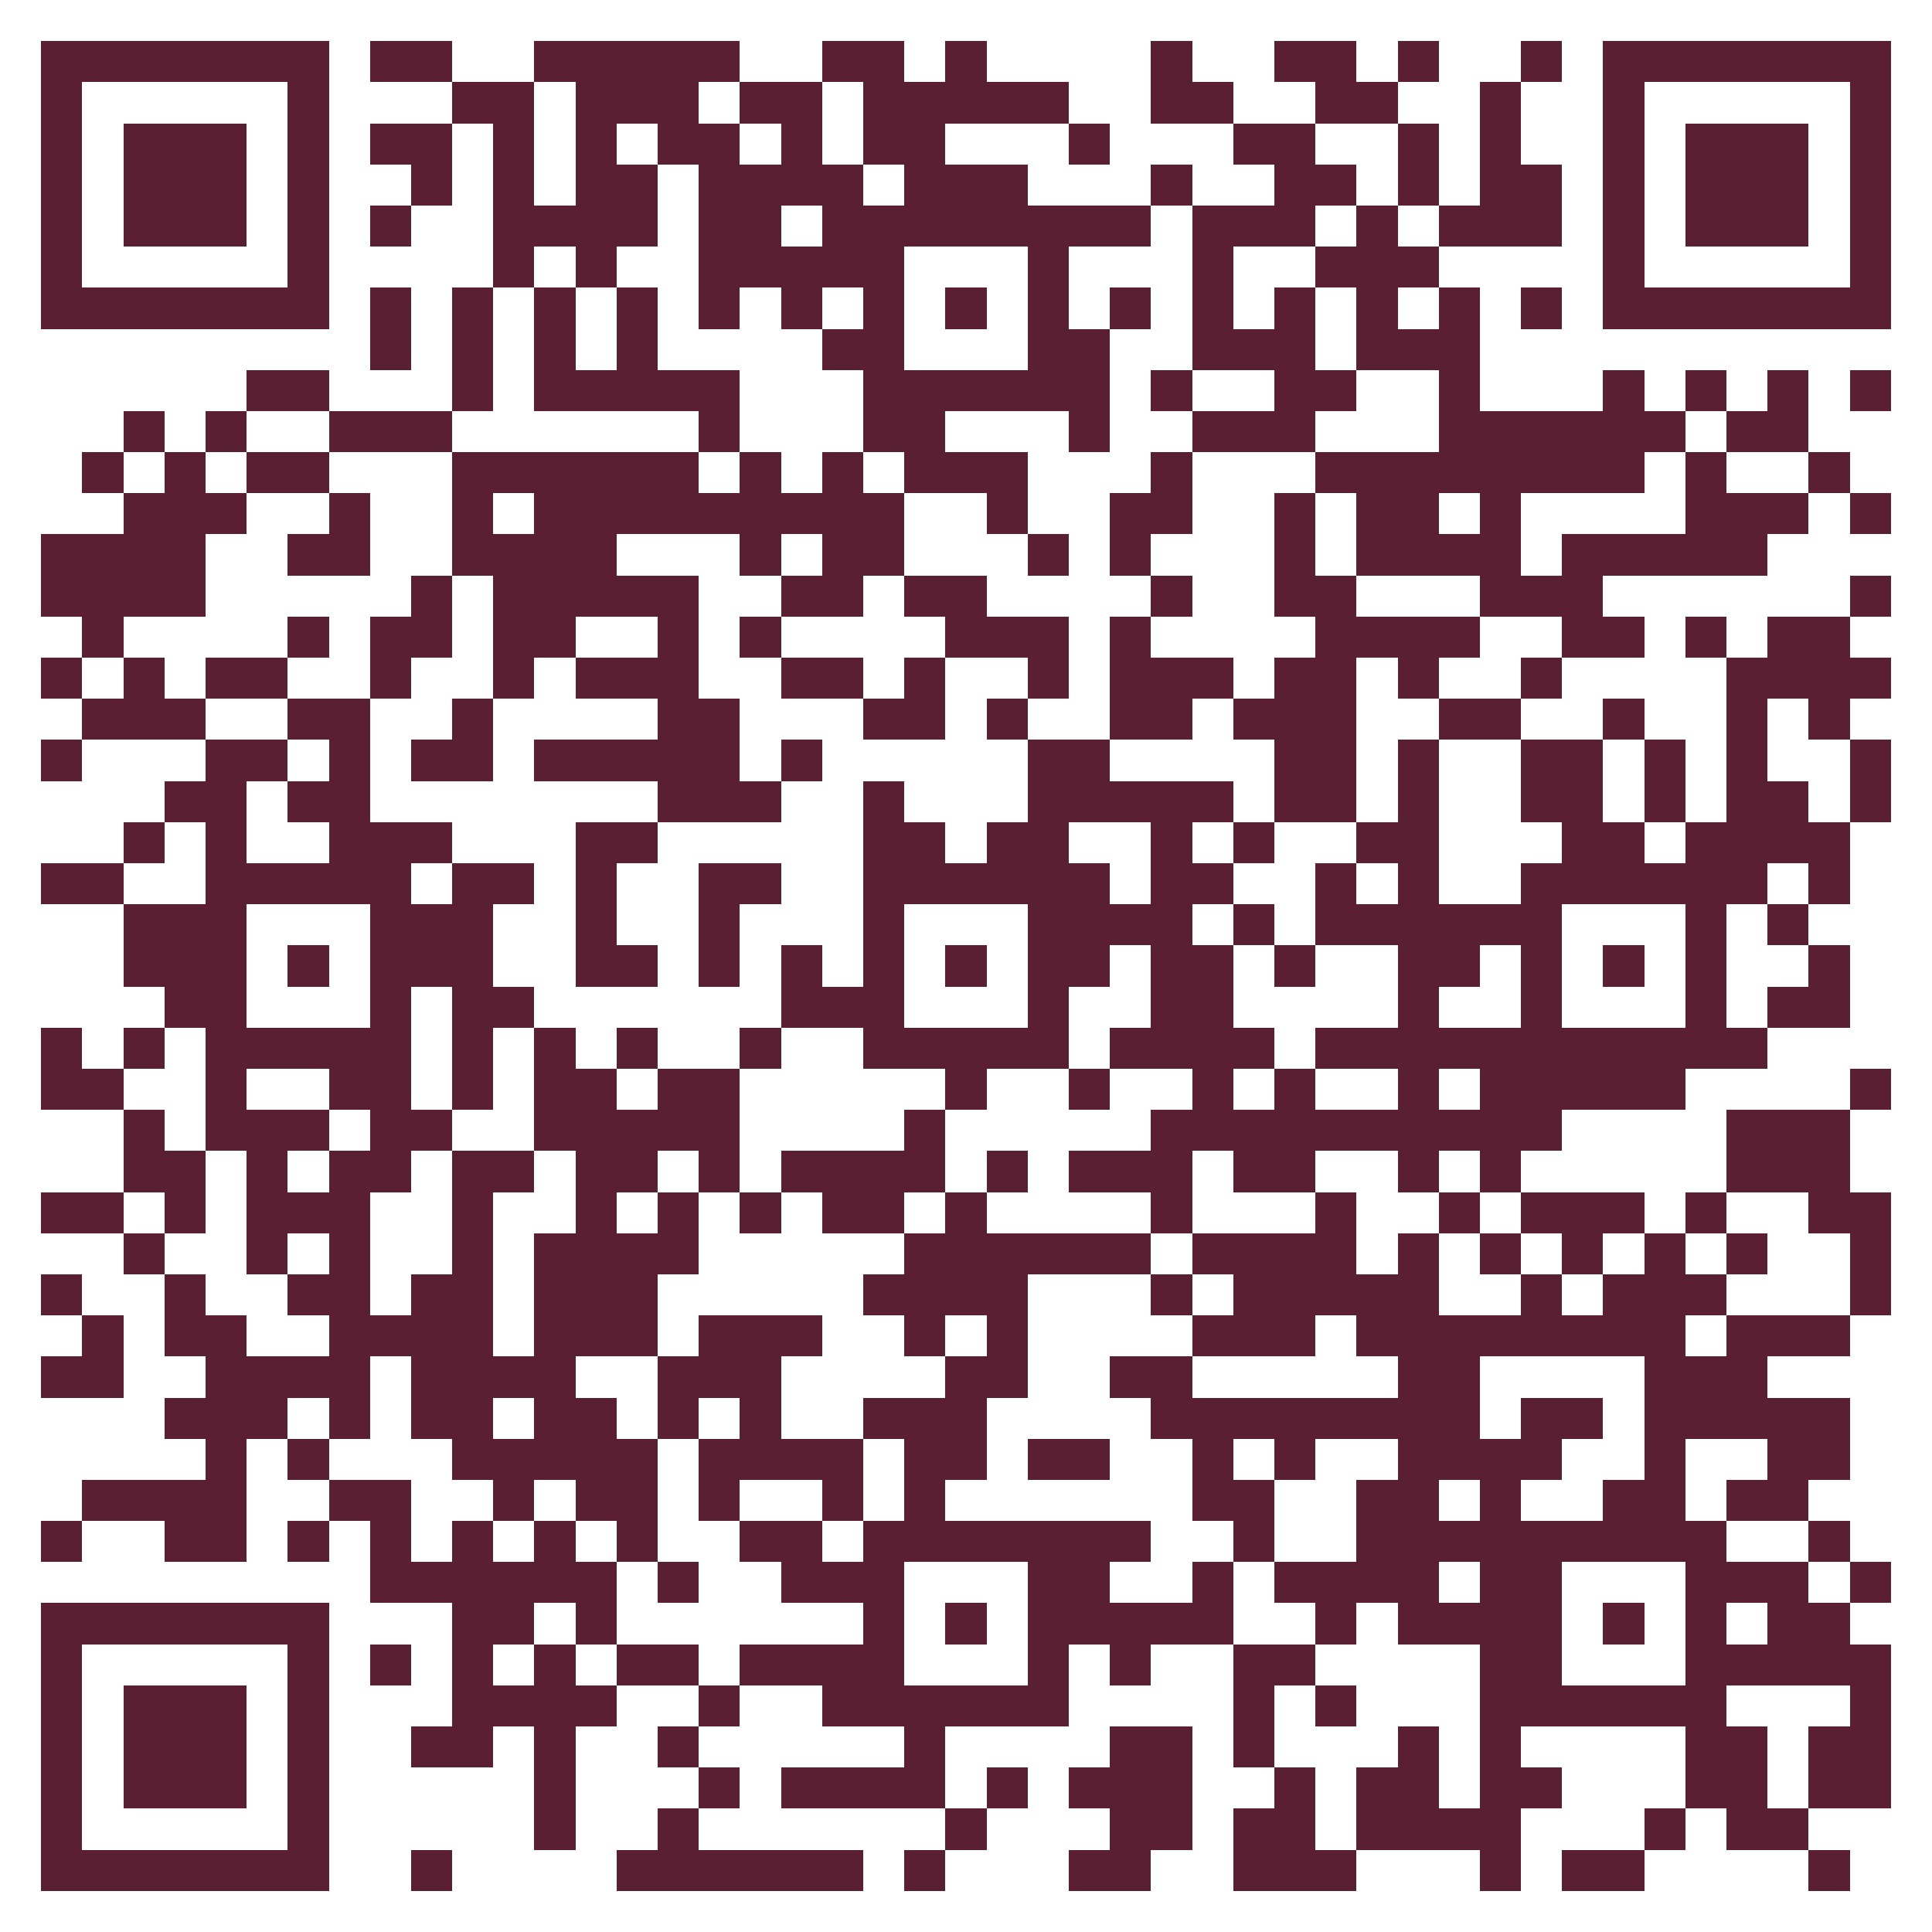
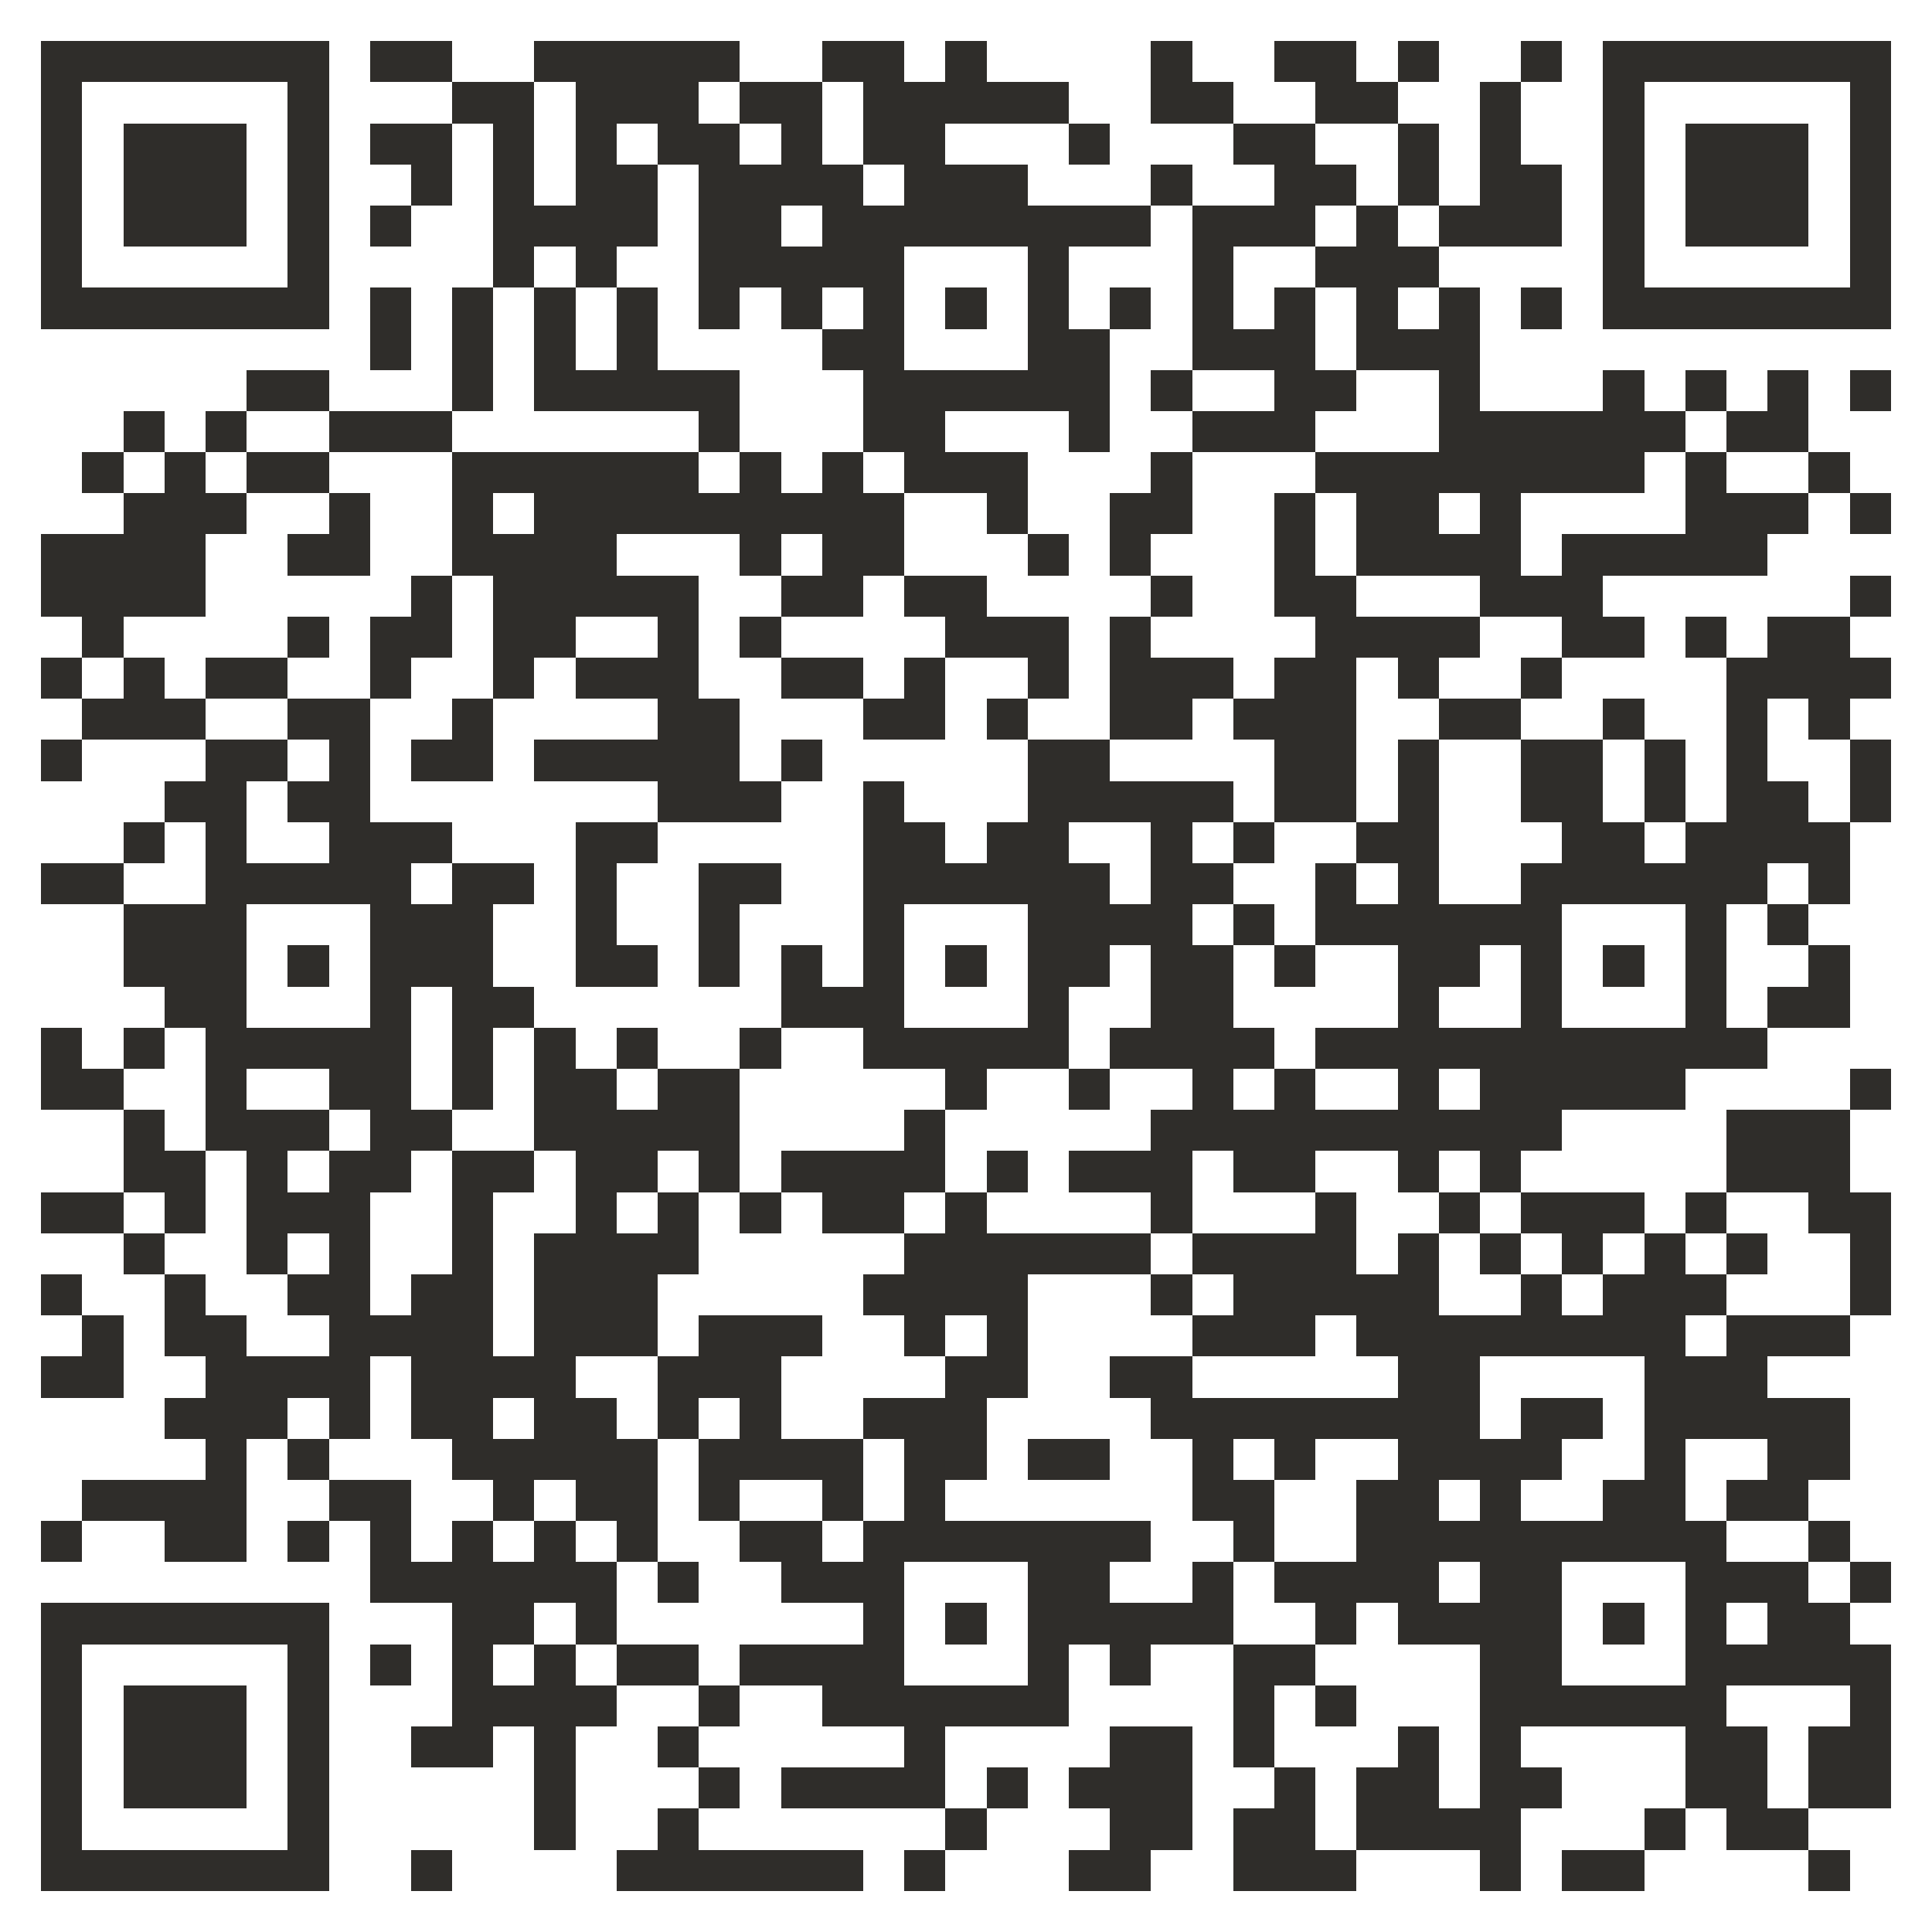
<svg xmlns="http://www.w3.org/2000/svg" viewBox="0 0 47 47" shape-rendering="crispEdges">
-   <path stroke="#5a1f33" d="M1 1.5h7m1 0h2m2 0h5m2 0h2m1 0h1m4 0h1m2 0h2m1 0h1m2 0h1m1 0h7M1 2.5h1m5 0h1m3 0h2m1 0h3m1 0h2m1 0h5m2 0h2m2 0h2m2 0h1m2 0h1m5 0h1M1 3.5h1m1 0h3m1 0h1m1 0h2m1 0h1m1 0h1m1 0h2m1 0h1m1 0h2m3 0h1m3 0h2m2 0h1m1 0h1m2 0h1m1 0h3m1 0h1M1 4.5h1m1 0h3m1 0h1m2 0h1m1 0h1m1 0h2m1 0h4m1 0h3m3 0h1m2 0h2m1 0h1m1 0h2m1 0h1m1 0h3m1 0h1M1 5.5h1m1 0h3m1 0h1m1 0h1m2 0h4m1 0h2m1 0h8m1 0h3m1 0h1m1 0h3m1 0h1m1 0h3m1 0h1M1 6.5h1m5 0h1m4 0h1m1 0h1m2 0h5m3 0h1m3 0h1m2 0h3m4 0h1m5 0h1M1 7.5h7m1 0h1m1 0h1m1 0h1m1 0h1m1 0h1m1 0h1m1 0h1m1 0h1m1 0h1m1 0h1m1 0h1m1 0h1m1 0h1m1 0h1m1 0h1m1 0h7M9 8.5h1m1 0h1m1 0h1m1 0h1m4 0h2m3 0h2m2 0h3m1 0h3M6 9.5h2m3 0h1m1 0h5m3 0h6m1 0h1m2 0h2m2 0h1m3 0h1m1 0h1m1 0h1m1 0h1M3 10.5h1m1 0h1m2 0h3m6 0h1m3 0h2m3 0h1m2 0h3m3 0h6m1 0h2M2 11.5h1m1 0h1m1 0h2m3 0h6m1 0h1m1 0h1m1 0h3m3 0h1m3 0h8m1 0h1m2 0h1M3 12.5h3m2 0h1m2 0h1m1 0h9m2 0h1m2 0h2m2 0h1m1 0h2m1 0h1m4 0h3m1 0h1M1 13.5h4m2 0h2m2 0h4m3 0h1m1 0h2m3 0h1m1 0h1m3 0h1m1 0h4m1 0h5M1 14.5h4m5 0h1m1 0h5m2 0h2m1 0h2m4 0h1m2 0h2m3 0h3m6 0h1M2 15.5h1m4 0h1m1 0h2m1 0h2m2 0h1m1 0h1m4 0h3m1 0h1m4 0h4m2 0h2m1 0h1m1 0h2M1 16.5h1m1 0h1m1 0h2m2 0h1m2 0h1m1 0h3m2 0h2m1 0h1m2 0h1m1 0h3m1 0h2m1 0h1m2 0h1m4 0h4M2 17.5h3m2 0h2m2 0h1m4 0h2m3 0h2m1 0h1m2 0h2m1 0h3m2 0h2m2 0h1m2 0h1m1 0h1M1 18.5h1m3 0h2m1 0h1m1 0h2m1 0h5m1 0h1m5 0h2m4 0h2m1 0h1m2 0h2m1 0h1m1 0h1m2 0h1M4 19.5h2m1 0h2m7 0h3m2 0h1m3 0h5m1 0h2m1 0h1m2 0h2m1 0h1m1 0h2m1 0h1M3 20.5h1m1 0h1m2 0h3m3 0h2m5 0h2m1 0h2m2 0h1m1 0h1m2 0h2m3 0h2m1 0h4M1 21.5h2m2 0h5m1 0h2m1 0h1m2 0h2m2 0h6m1 0h2m2 0h1m1 0h1m2 0h6m1 0h1M3 22.5h3m3 0h3m2 0h1m2 0h1m3 0h1m3 0h4m1 0h1m1 0h6m3 0h1m1 0h1M3 23.5h3m1 0h1m1 0h3m2 0h2m1 0h1m1 0h1m1 0h1m1 0h1m1 0h2m1 0h2m1 0h1m2 0h2m1 0h1m1 0h1m1 0h1m2 0h1M4 24.5h2m3 0h1m1 0h2m6 0h3m3 0h1m2 0h2m4 0h1m2 0h1m3 0h1m1 0h2M1 25.5h1m1 0h1m1 0h5m1 0h1m1 0h1m1 0h1m2 0h1m2 0h5m1 0h4m1 0h11M1 26.5h2m2 0h1m2 0h2m1 0h1m1 0h2m1 0h2m5 0h1m2 0h1m2 0h1m1 0h1m2 0h1m1 0h5m4 0h1M3 27.5h1m1 0h3m1 0h2m2 0h5m4 0h1m5 0h10m4 0h3M3 28.5h2m1 0h1m1 0h2m1 0h2m1 0h2m1 0h1m1 0h4m1 0h1m1 0h3m1 0h2m2 0h1m1 0h1m5 0h3M1 29.5h2m1 0h1m1 0h3m2 0h1m2 0h1m1 0h1m1 0h1m1 0h2m1 0h1m4 0h1m3 0h1m2 0h1m1 0h3m1 0h1m2 0h2M3 30.5h1m2 0h1m1 0h1m2 0h1m1 0h4m5 0h6m1 0h4m1 0h1m1 0h1m1 0h1m1 0h1m1 0h1m2 0h1M1 31.5h1m2 0h1m2 0h2m1 0h2m1 0h3m5 0h4m3 0h1m1 0h5m2 0h1m1 0h3m3 0h1M2 32.5h1m1 0h2m2 0h4m1 0h3m1 0h3m2 0h1m1 0h1m4 0h3m1 0h8m1 0h3M1 33.5h2m2 0h4m1 0h4m2 0h3m4 0h2m2 0h2m5 0h2m4 0h3M4 34.5h3m1 0h1m1 0h2m1 0h2m1 0h1m1 0h1m2 0h3m4 0h8m1 0h2m1 0h5M5 35.5h1m1 0h1m3 0h5m1 0h4m1 0h2m1 0h2m2 0h1m1 0h1m2 0h4m2 0h1m2 0h2M2 36.5h4m2 0h2m2 0h1m1 0h2m1 0h1m2 0h1m1 0h1m6 0h2m2 0h2m1 0h1m2 0h2m1 0h2M1 37.5h1m2 0h2m1 0h1m1 0h1m1 0h1m1 0h1m1 0h1m2 0h2m1 0h7m2 0h1m2 0h9m2 0h1M9 38.5h6m1 0h1m2 0h3m3 0h2m2 0h1m1 0h4m1 0h2m3 0h3m1 0h1M1 39.5h7m3 0h2m1 0h1m6 0h1m1 0h1m1 0h5m2 0h1m1 0h4m1 0h1m1 0h1m1 0h2M1 40.5h1m5 0h1m1 0h1m1 0h1m1 0h1m1 0h2m1 0h4m3 0h1m1 0h1m2 0h2m4 0h2m3 0h5M1 41.5h1m1 0h3m1 0h1m3 0h4m2 0h1m2 0h6m4 0h1m1 0h1m3 0h6m3 0h1M1 42.5h1m1 0h3m1 0h1m2 0h2m1 0h1m2 0h1m5 0h1m4 0h2m1 0h1m3 0h1m1 0h1m4 0h2m1 0h2M1 43.5h1m1 0h3m1 0h1m5 0h1m3 0h1m1 0h4m1 0h1m1 0h3m2 0h1m1 0h2m1 0h2m3 0h2m1 0h2M1 44.5h1m5 0h1m5 0h1m2 0h1m6 0h1m3 0h2m1 0h2m1 0h4m3 0h1m1 0h2M1 45.5h7m2 0h1m4 0h6m1 0h1m3 0h2m2 0h3m3 0h1m1 0h2m4 0h1" />
+   <path stroke="#2f2d2a" d="M1 1.5h7m1 0h2m2 0h5m2 0h2m1 0h1m4 0h1m2 0h2m1 0h1m2 0h1m1 0h7M1 2.5h1m5 0h1m3 0h2m1 0h3m1 0h2m1 0h5m2 0h2m2 0h2m2 0h1m2 0h1m5 0h1M1 3.5h1m1 0h3m1 0h1m1 0h2m1 0h1m1 0h1m1 0h2m1 0h1m1 0h2m3 0h1m3 0h2m2 0h1m1 0h1m2 0h1m1 0h3m1 0h1M1 4.5h1m1 0h3m1 0h1m2 0h1m1 0h1m1 0h2m1 0h4m1 0h3m3 0h1m2 0h2m1 0h1m1 0h2m1 0h1m1 0h3m1 0h1M1 5.5h1m1 0h3m1 0h1m1 0h1m2 0h4m1 0h2m1 0h8m1 0h3m1 0h1m1 0h3m1 0h1m1 0h3m1 0h1M1 6.5h1m5 0h1m4 0h1m1 0h1m2 0h5m3 0h1m3 0h1m2 0h3m4 0h1m5 0h1M1 7.5h7m1 0h1m1 0h1m1 0h1m1 0h1m1 0h1m1 0h1m1 0h1m1 0h1m1 0h1m1 0h1m1 0h1m1 0h1m1 0h1m1 0h1m1 0h1m1 0h7M9 8.5h1m1 0h1m1 0h1m1 0h1m4 0h2m3 0h2m2 0h3m1 0h3M6 9.5h2m3 0h1m1 0h5m3 0h6m1 0h1m2 0h2m2 0h1m3 0h1m1 0h1m1 0h1m1 0h1M3 10.5h1m1 0h1m2 0h3m6 0h1m3 0h2m3 0h1m2 0h3m3 0h6m1 0h2M2 11.5h1m1 0h1m1 0h2m3 0h6m1 0h1m1 0h1m1 0h3m3 0h1m3 0h8m1 0h1m2 0h1M3 12.5h3m2 0h1m2 0h1m1 0h9m2 0h1m2 0h2m2 0h1m1 0h2m1 0h1m4 0h3m1 0h1M1 13.5h4m2 0h2m2 0h4m3 0h1m1 0h2m3 0h1m1 0h1m3 0h1m1 0h4m1 0h5M1 14.5h4m5 0h1m1 0h5m2 0h2m1 0h2m4 0h1m2 0h2m3 0h3m6 0h1M2 15.5h1m4 0h1m1 0h2m1 0h2m2 0h1m1 0h1m4 0h3m1 0h1m4 0h4m2 0h2m1 0h1m1 0h2M1 16.5h1m1 0h1m1 0h2m2 0h1m2 0h1m1 0h3m2 0h2m1 0h1m2 0h1m1 0h3m1 0h2m1 0h1m2 0h1m4 0h4M2 17.5h3m2 0h2m2 0h1m4 0h2m3 0h2m1 0h1m2 0h2m1 0h3m2 0h2m2 0h1m2 0h1m1 0h1M1 18.5h1m3 0h2m1 0h1m1 0h2m1 0h5m1 0h1m5 0h2m4 0h2m1 0h1m2 0h2m1 0h1m1 0h1m2 0h1M4 19.5h2m1 0h2m7 0h3m2 0h1m3 0h5m1 0h2m1 0h1m2 0h2m1 0h1m1 0h2m1 0h1M3 20.5h1m1 0h1m2 0h3m3 0h2m5 0h2m1 0h2m2 0h1m1 0h1m2 0h2m3 0h2m1 0h4M1 21.5h2m2 0h5m1 0h2m1 0h1m2 0h2m2 0h6m1 0h2m2 0h1m1 0h1m2 0h6m1 0h1M3 22.5h3m3 0h3m2 0h1m2 0h1m3 0h1m3 0h4m1 0h1m1 0h6m3 0h1m1 0h1M3 23.5h3m1 0h1m1 0h3m2 0h2m1 0h1m1 0h1m1 0h1m1 0h1m1 0h2m1 0h2m1 0h1m2 0h2m1 0h1m1 0h1m1 0h1m2 0h1M4 24.5h2m3 0h1m1 0h2m6 0h3m3 0h1m2 0h2m4 0h1m2 0h1m3 0h1m1 0h2M1 25.5h1m1 0h1m1 0h5m1 0h1m1 0h1m1 0h1m2 0h1m2 0h5m1 0h4m1 0h11M1 26.5h2m2 0h1m2 0h2m1 0h1m1 0h2m1 0h2m5 0h1m2 0h1m2 0h1m1 0h1m2 0h1m1 0h5m4 0h1M3 27.5h1m1 0h3m1 0h2m2 0h5m4 0h1m5 0h10m4 0h3M3 28.5h2m1 0h1m1 0h2m1 0h2m1 0h2m1 0h1m1 0h4m1 0h1m1 0h3m1 0h2m2 0h1m1 0h1m5 0h3M1 29.5h2m1 0h1m1 0h3m2 0h1m2 0h1m1 0h1m1 0h1m1 0h2m1 0h1m4 0h1m3 0h1m2 0h1m1 0h3m1 0h1m2 0h2M3 30.5h1m2 0h1m1 0h1m2 0h1m1 0h4m5 0h6m1 0h4m1 0h1m1 0h1m1 0h1m1 0h1m1 0h1m2 0h1M1 31.5h1m2 0h1m2 0h2m1 0h2m1 0h3m5 0h4m3 0h1m1 0h5m2 0h1m1 0h3m3 0h1M2 32.5h1m1 0h2m2 0h4m1 0h3m1 0h3m2 0h1m1 0h1m4 0h3m1 0h8m1 0h3M1 33.5h2m2 0h4m1 0h4m2 0h3m4 0h2m2 0h2m5 0h2m4 0h3M4 34.5h3m1 0h1m1 0h2m1 0h2m1 0h1m1 0h1m2 0h3m4 0h8m1 0h2m1 0h5M5 35.5h1m1 0h1m3 0h5m1 0h4m1 0h2m1 0h2m2 0h1m1 0h1m2 0h4m2 0h1m2 0h2M2 36.5h4m2 0h2m2 0h1m1 0h2m1 0h1m2 0h1m1 0h1m6 0h2m2 0h2m1 0h1m2 0h2m1 0h2M1 37.5h1m2 0h2m1 0h1m1 0h1m1 0h1m1 0h1m1 0h1m2 0h2m1 0h7m2 0h1m2 0h9m2 0h1M9 38.5h6m1 0h1m2 0h3m3 0h2m2 0h1m1 0h4m1 0h2m3 0h3m1 0h1M1 39.5h7m3 0h2m1 0h1m6 0h1m1 0h1m1 0h5m2 0h1m1 0h4m1 0h1m1 0h1m1 0h2M1 40.5h1m5 0h1m1 0h1m1 0h1m1 0h1m1 0h2m1 0h4m3 0h1m1 0h1m2 0h2m4 0h2m3 0h5M1 41.5h1m1 0h3m1 0h1m3 0h4m2 0h1m2 0h6m4 0h1m1 0h1m3 0h6m3 0h1M1 42.5h1m1 0h3m1 0h1m2 0h2m1 0h1m2 0h1m5 0h1m4 0h2m1 0h1m3 0h1m1 0h1m4 0h2m1 0h2M1 43.5h1m1 0h3m1 0h1m5 0h1m3 0h1m1 0h4m1 0h1m1 0h3m2 0h1m1 0h2m1 0h2m3 0h2m1 0h2M1 44.5h1m5 0h1m5 0h1m2 0h1m6 0h1m3 0h2m1 0h2m1 0h4m3 0h1m1 0h2M1 45.5h7m2 0h1m4 0h6m1 0h1m3 0h2m2 0h3m3 0h1m1 0h2m4 0h1" />
</svg>
